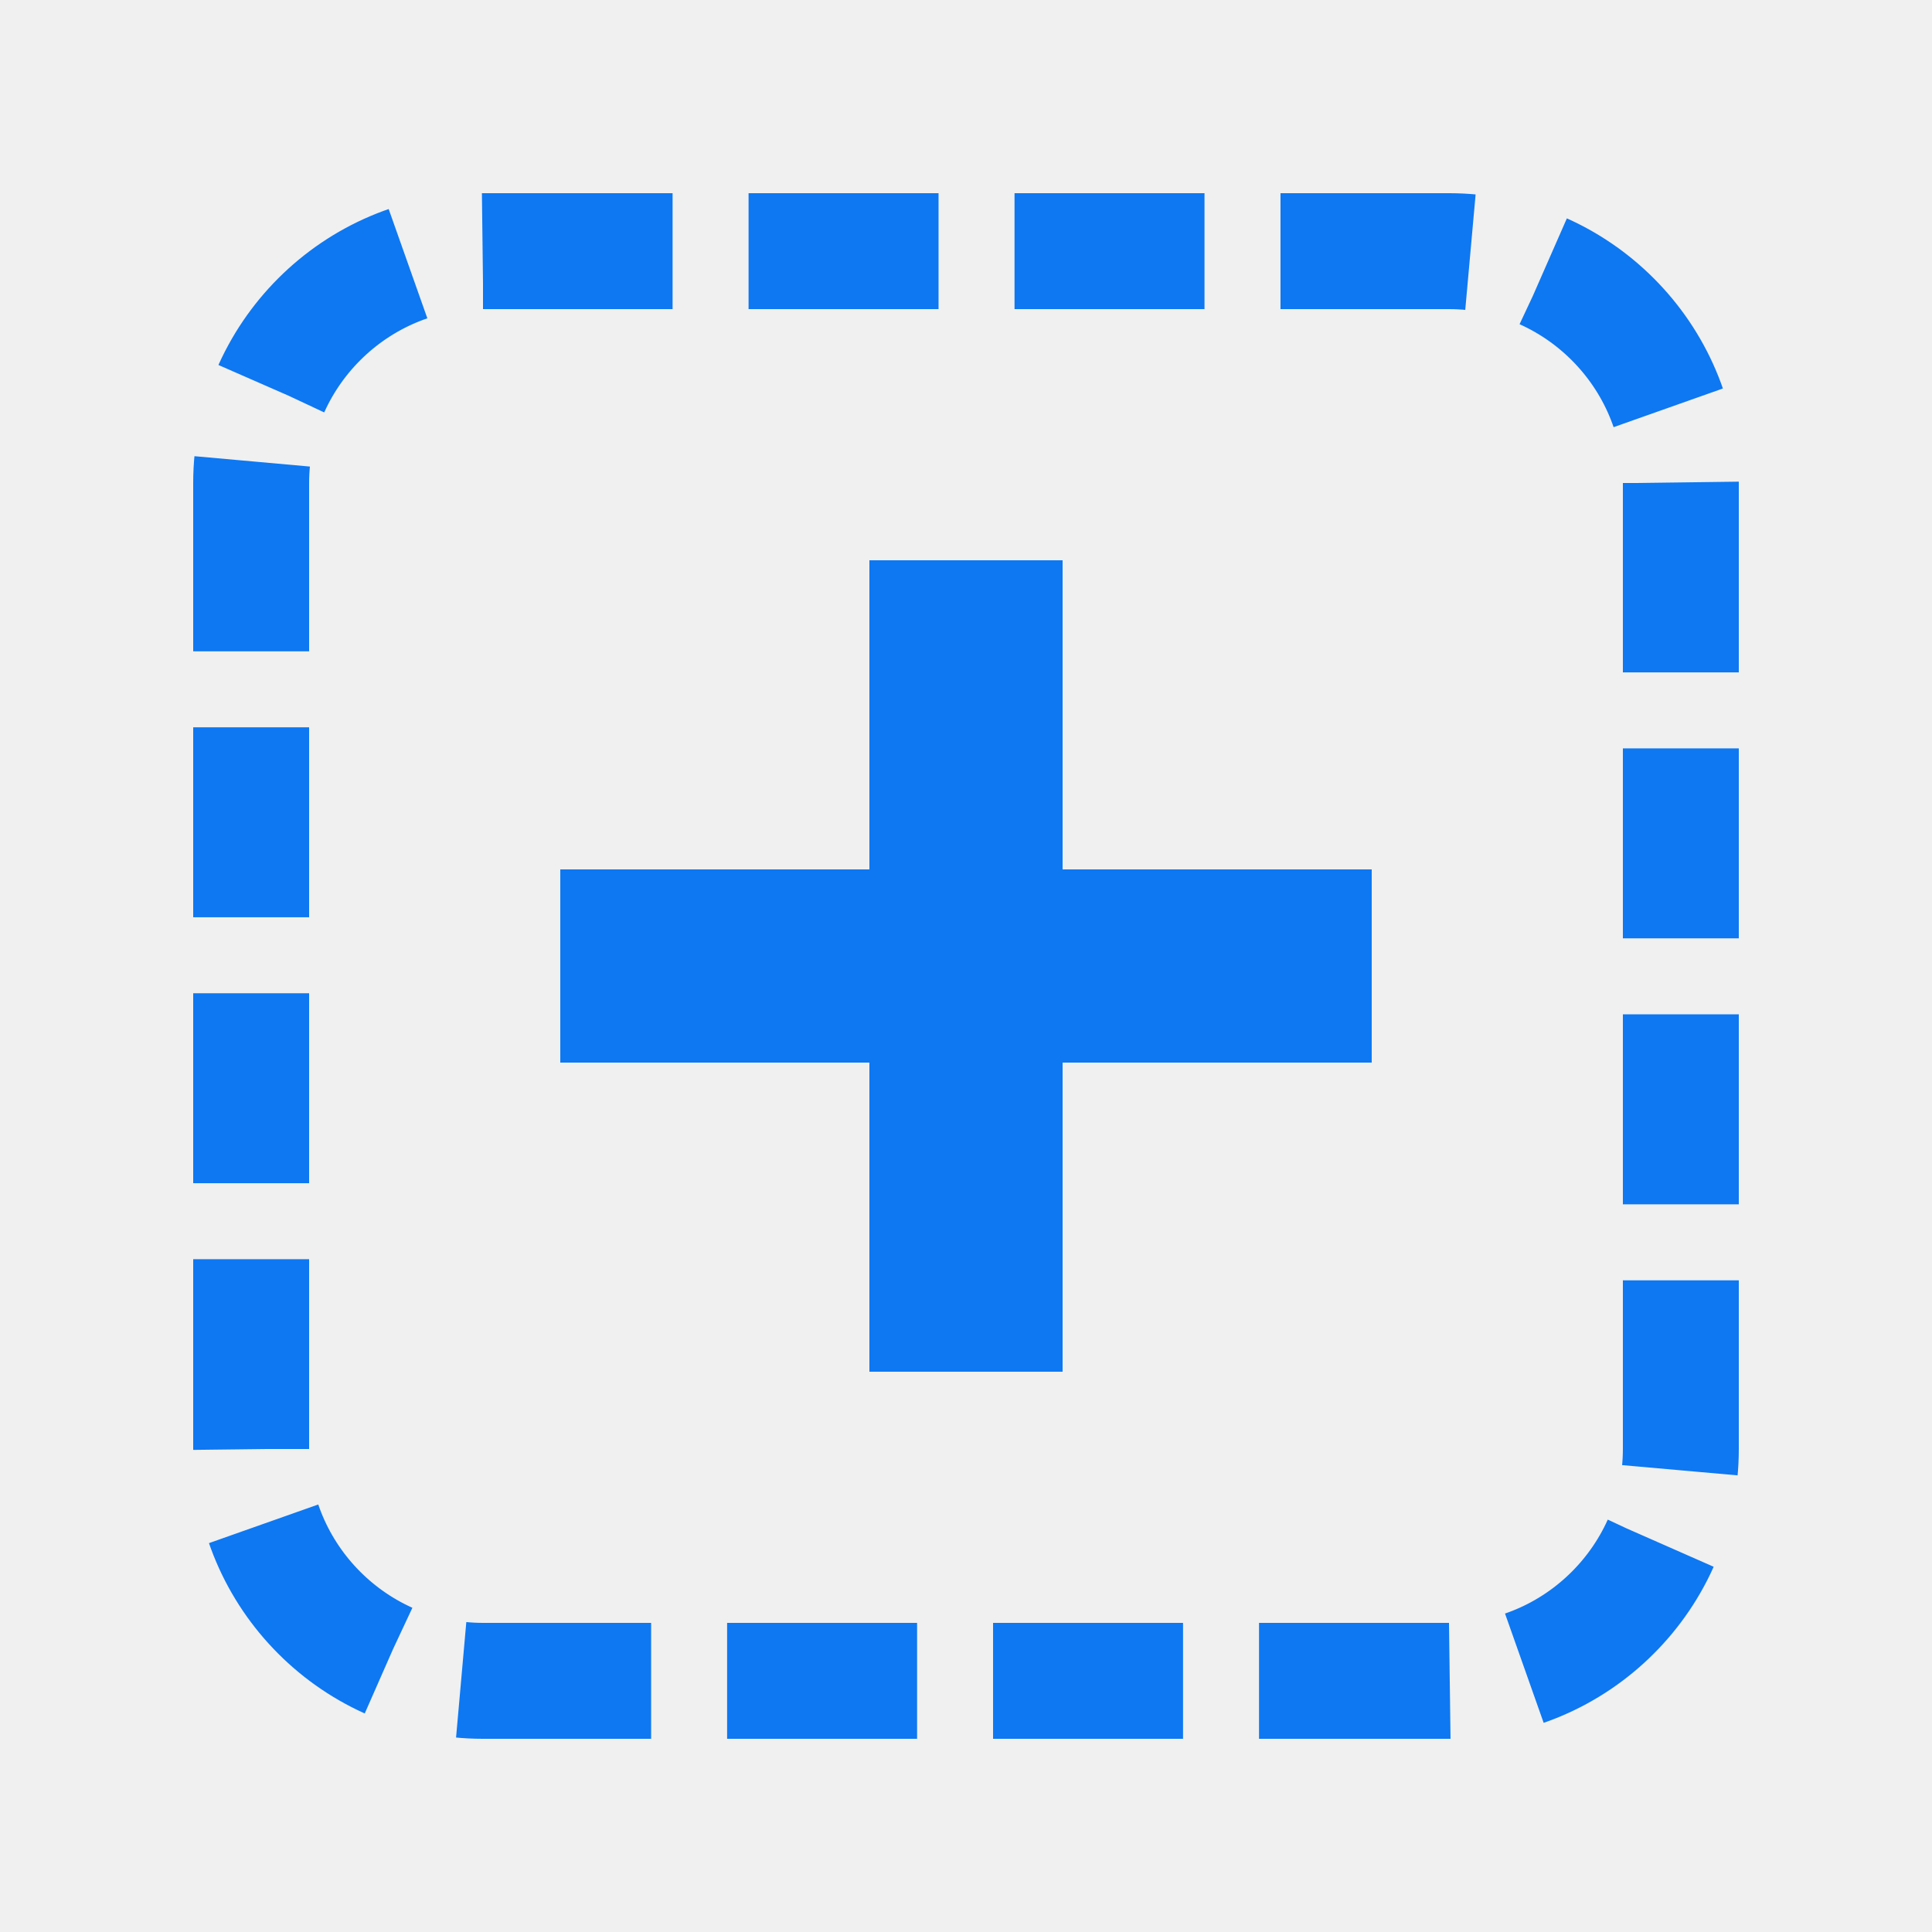
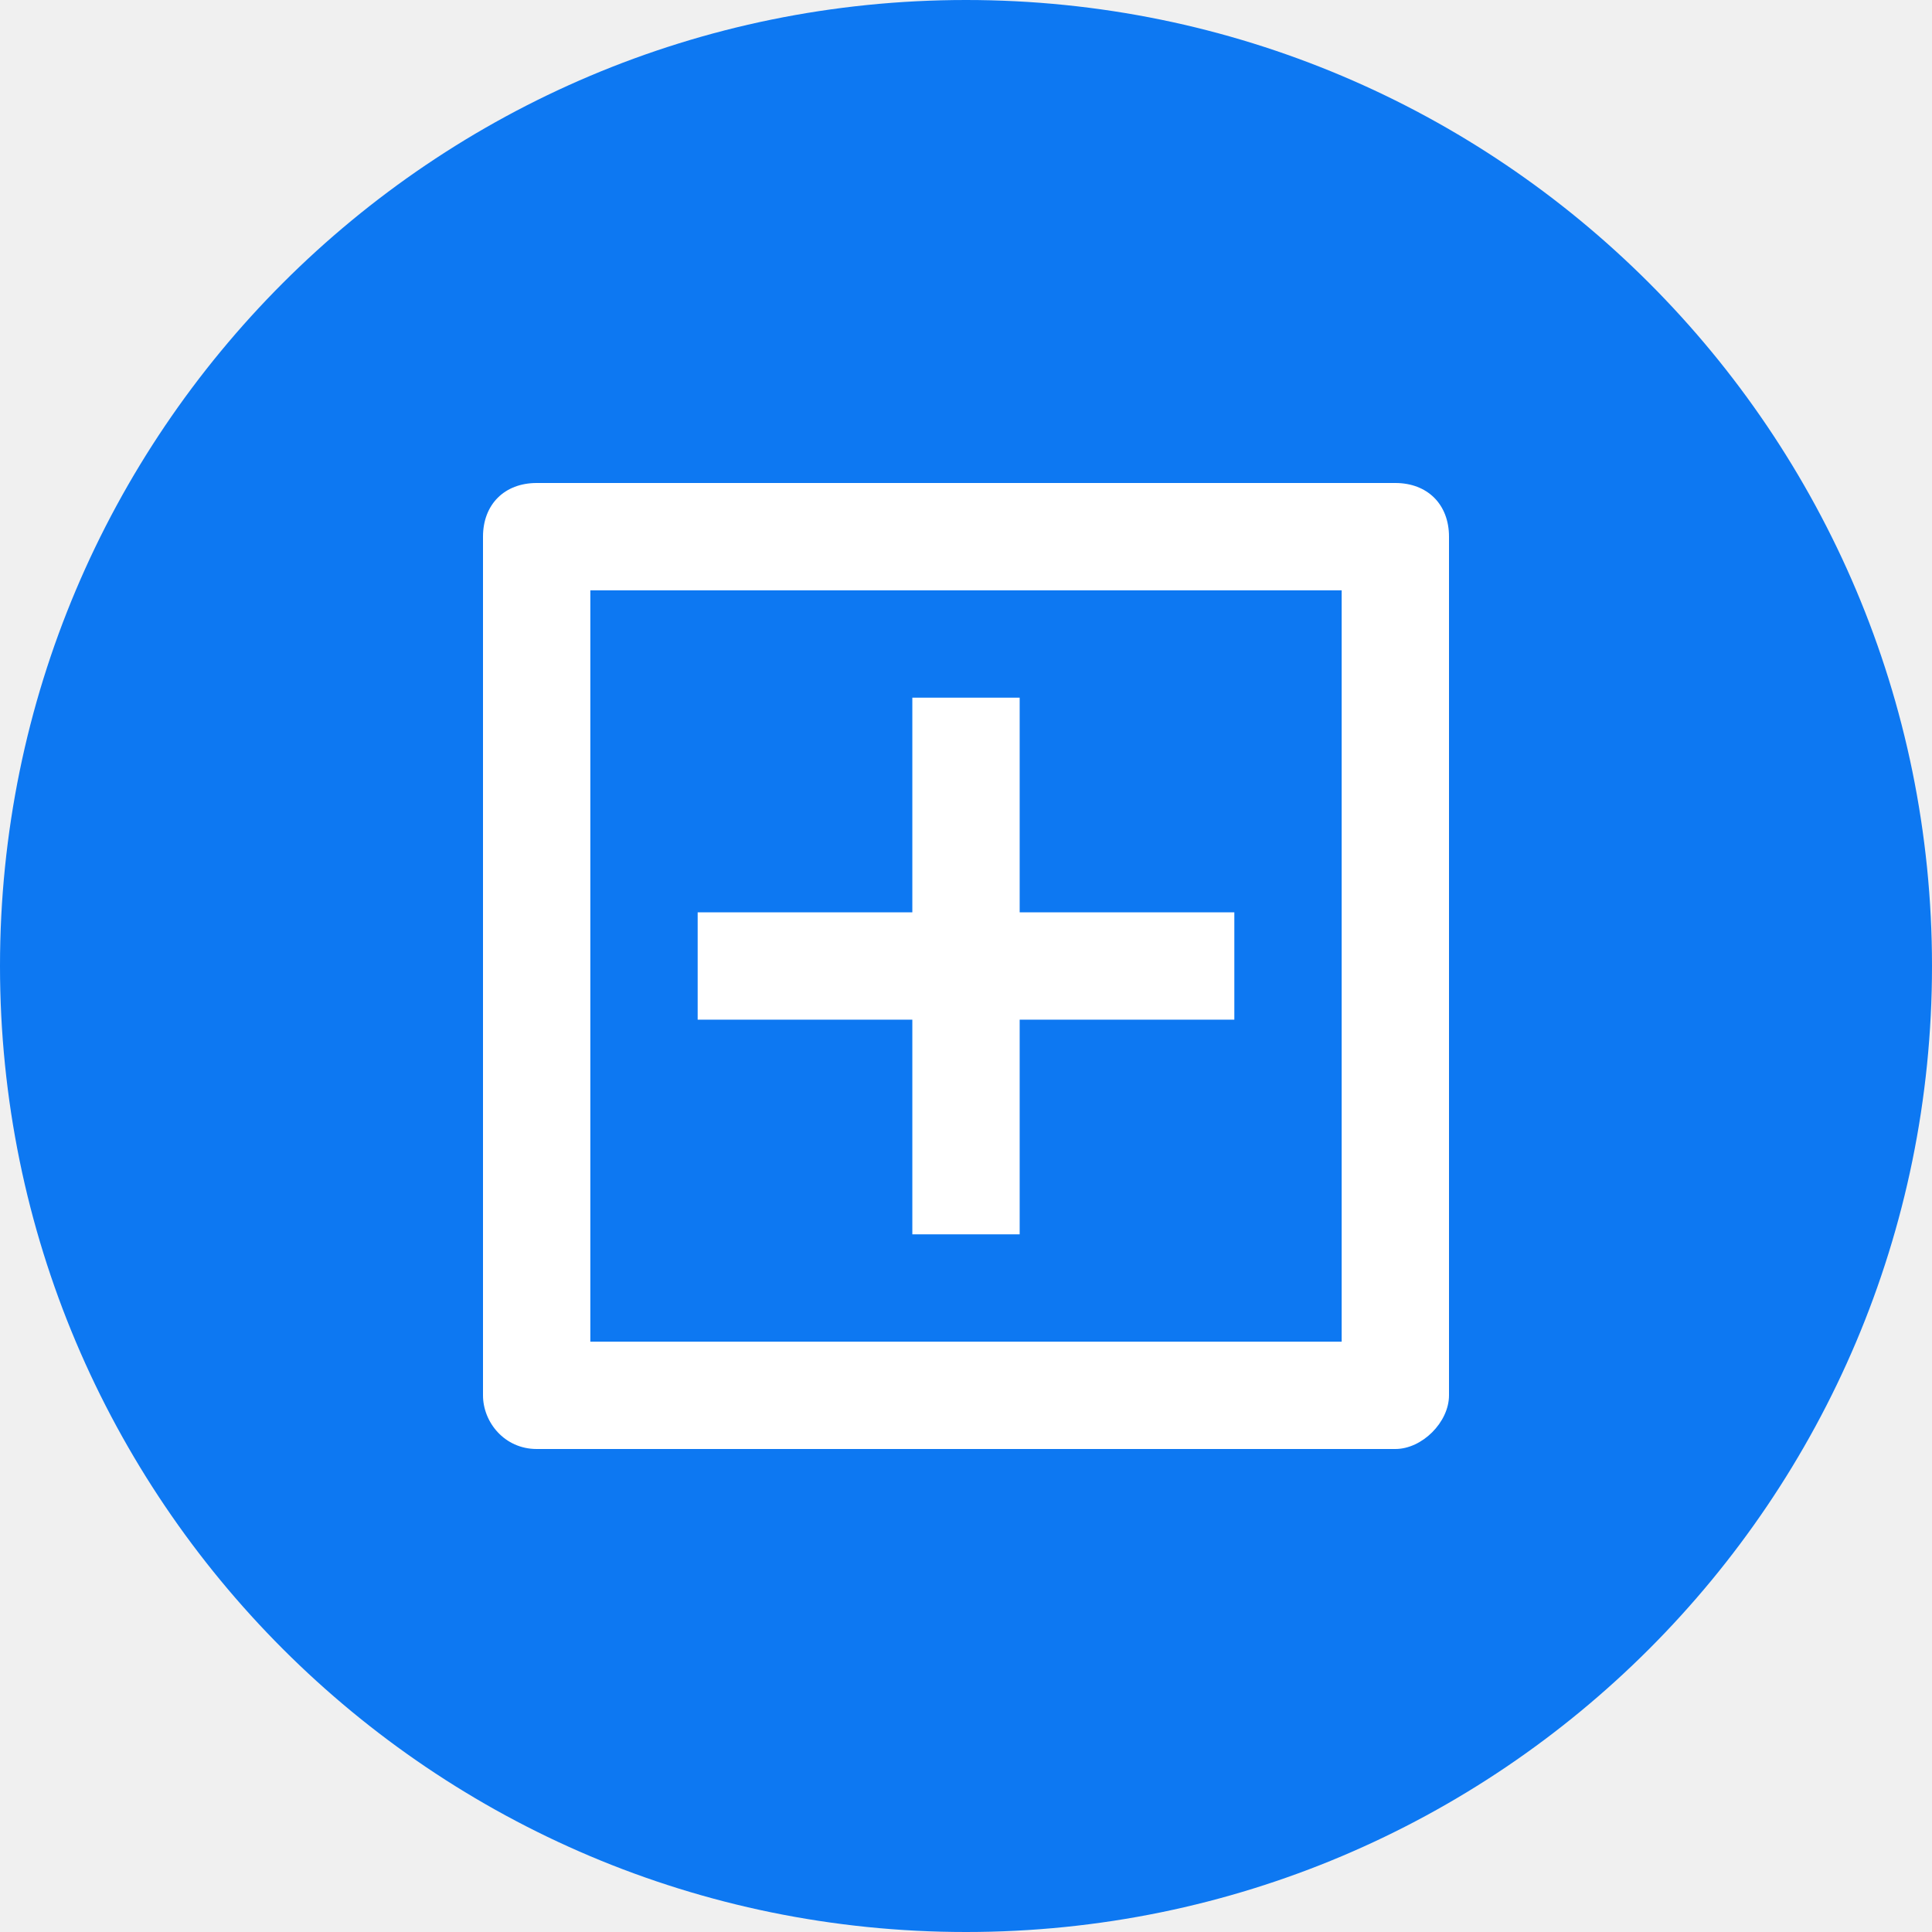
- <svg xmlns="http://www.w3.org/2000/svg" version="1.1" id="Layer_1" x="0px" y="0px" viewBox="0 0 100 100" enable-background="new 0 0 100 100" xml:space="preserve">
-   <g>
-     <path fill="none" stroke="#0D78F2" stroke-width="6" stroke-miterlimit="10" stroke-dasharray="9.833,3.933" d="M75,87H25   c-6.6,0-12-5.4-12-12V25c0-6.6,5.4-12,12-12h50c6.6,0,12,5.4,12,12v50C87,81.6,81.6,87,75,87z" />
-   </g>
-   <rect x="45" y="29" fill="#0D78F2" width="10" height="42" />
-   <rect x="29" y="45" fill="#0D78F2" width="42" height="10" />
+ <svg xmlns="http://www.w3.org/2000/svg" version="1.1" id="Layer_1" x="0px" y="0px" viewBox="0 0 36 36" style="enable-background:new 0 0 36 36;" xml:space="preserve">
+   <style type="text/css">
+ 	.st0{fill:#0D78F2;}
+ 	.st1{fill:#FFFFFF;}
+ </style>
+   <circle class="st0" cx="18" cy="18" r="18" />
+   <path class="st1" d="M25,11v14H11V11H25 M26,9H10c-0.6,0-1,0.4-1,1v16c0,0.5,0.4,1,1,1h16c0.5,0,1-0.5,1-1V10C27,9.4,26.6,9,26,9  L26,9z" />
+   <rect x="17" y="13" class="st1" width="2" height="10" />
+   <rect x="13" y="17" class="st1" width="10" height="2" />
</svg>
